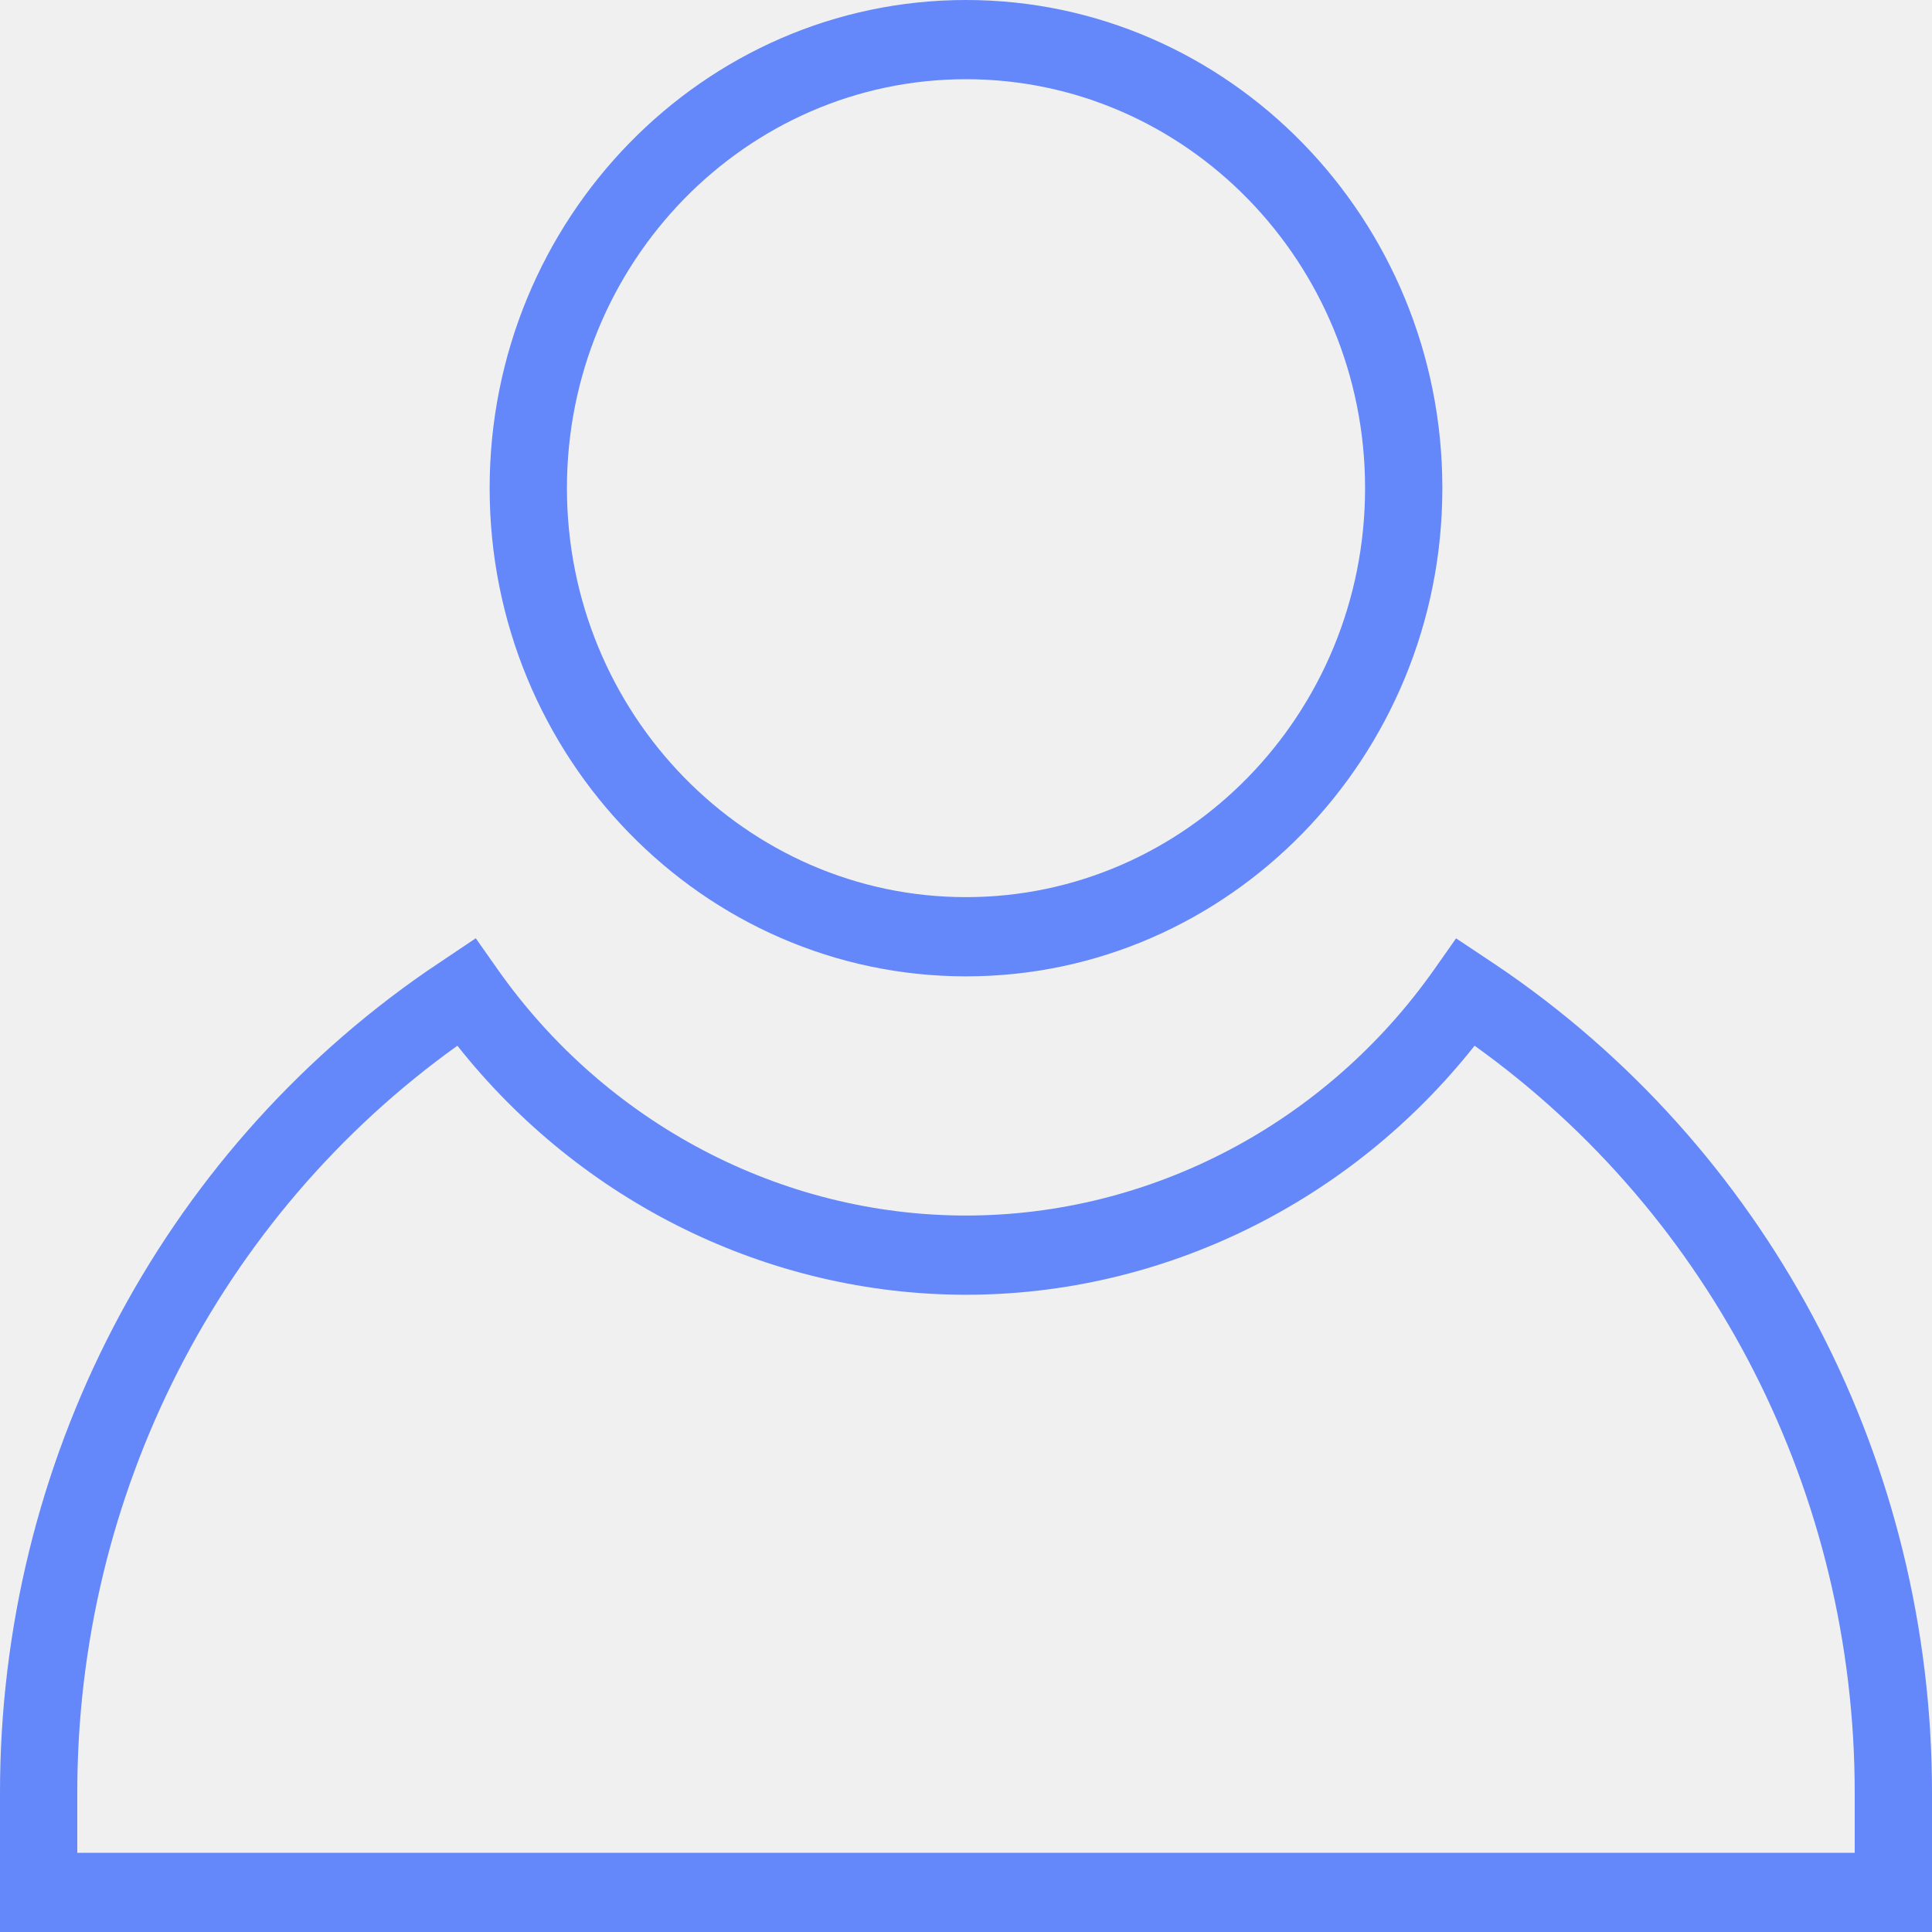
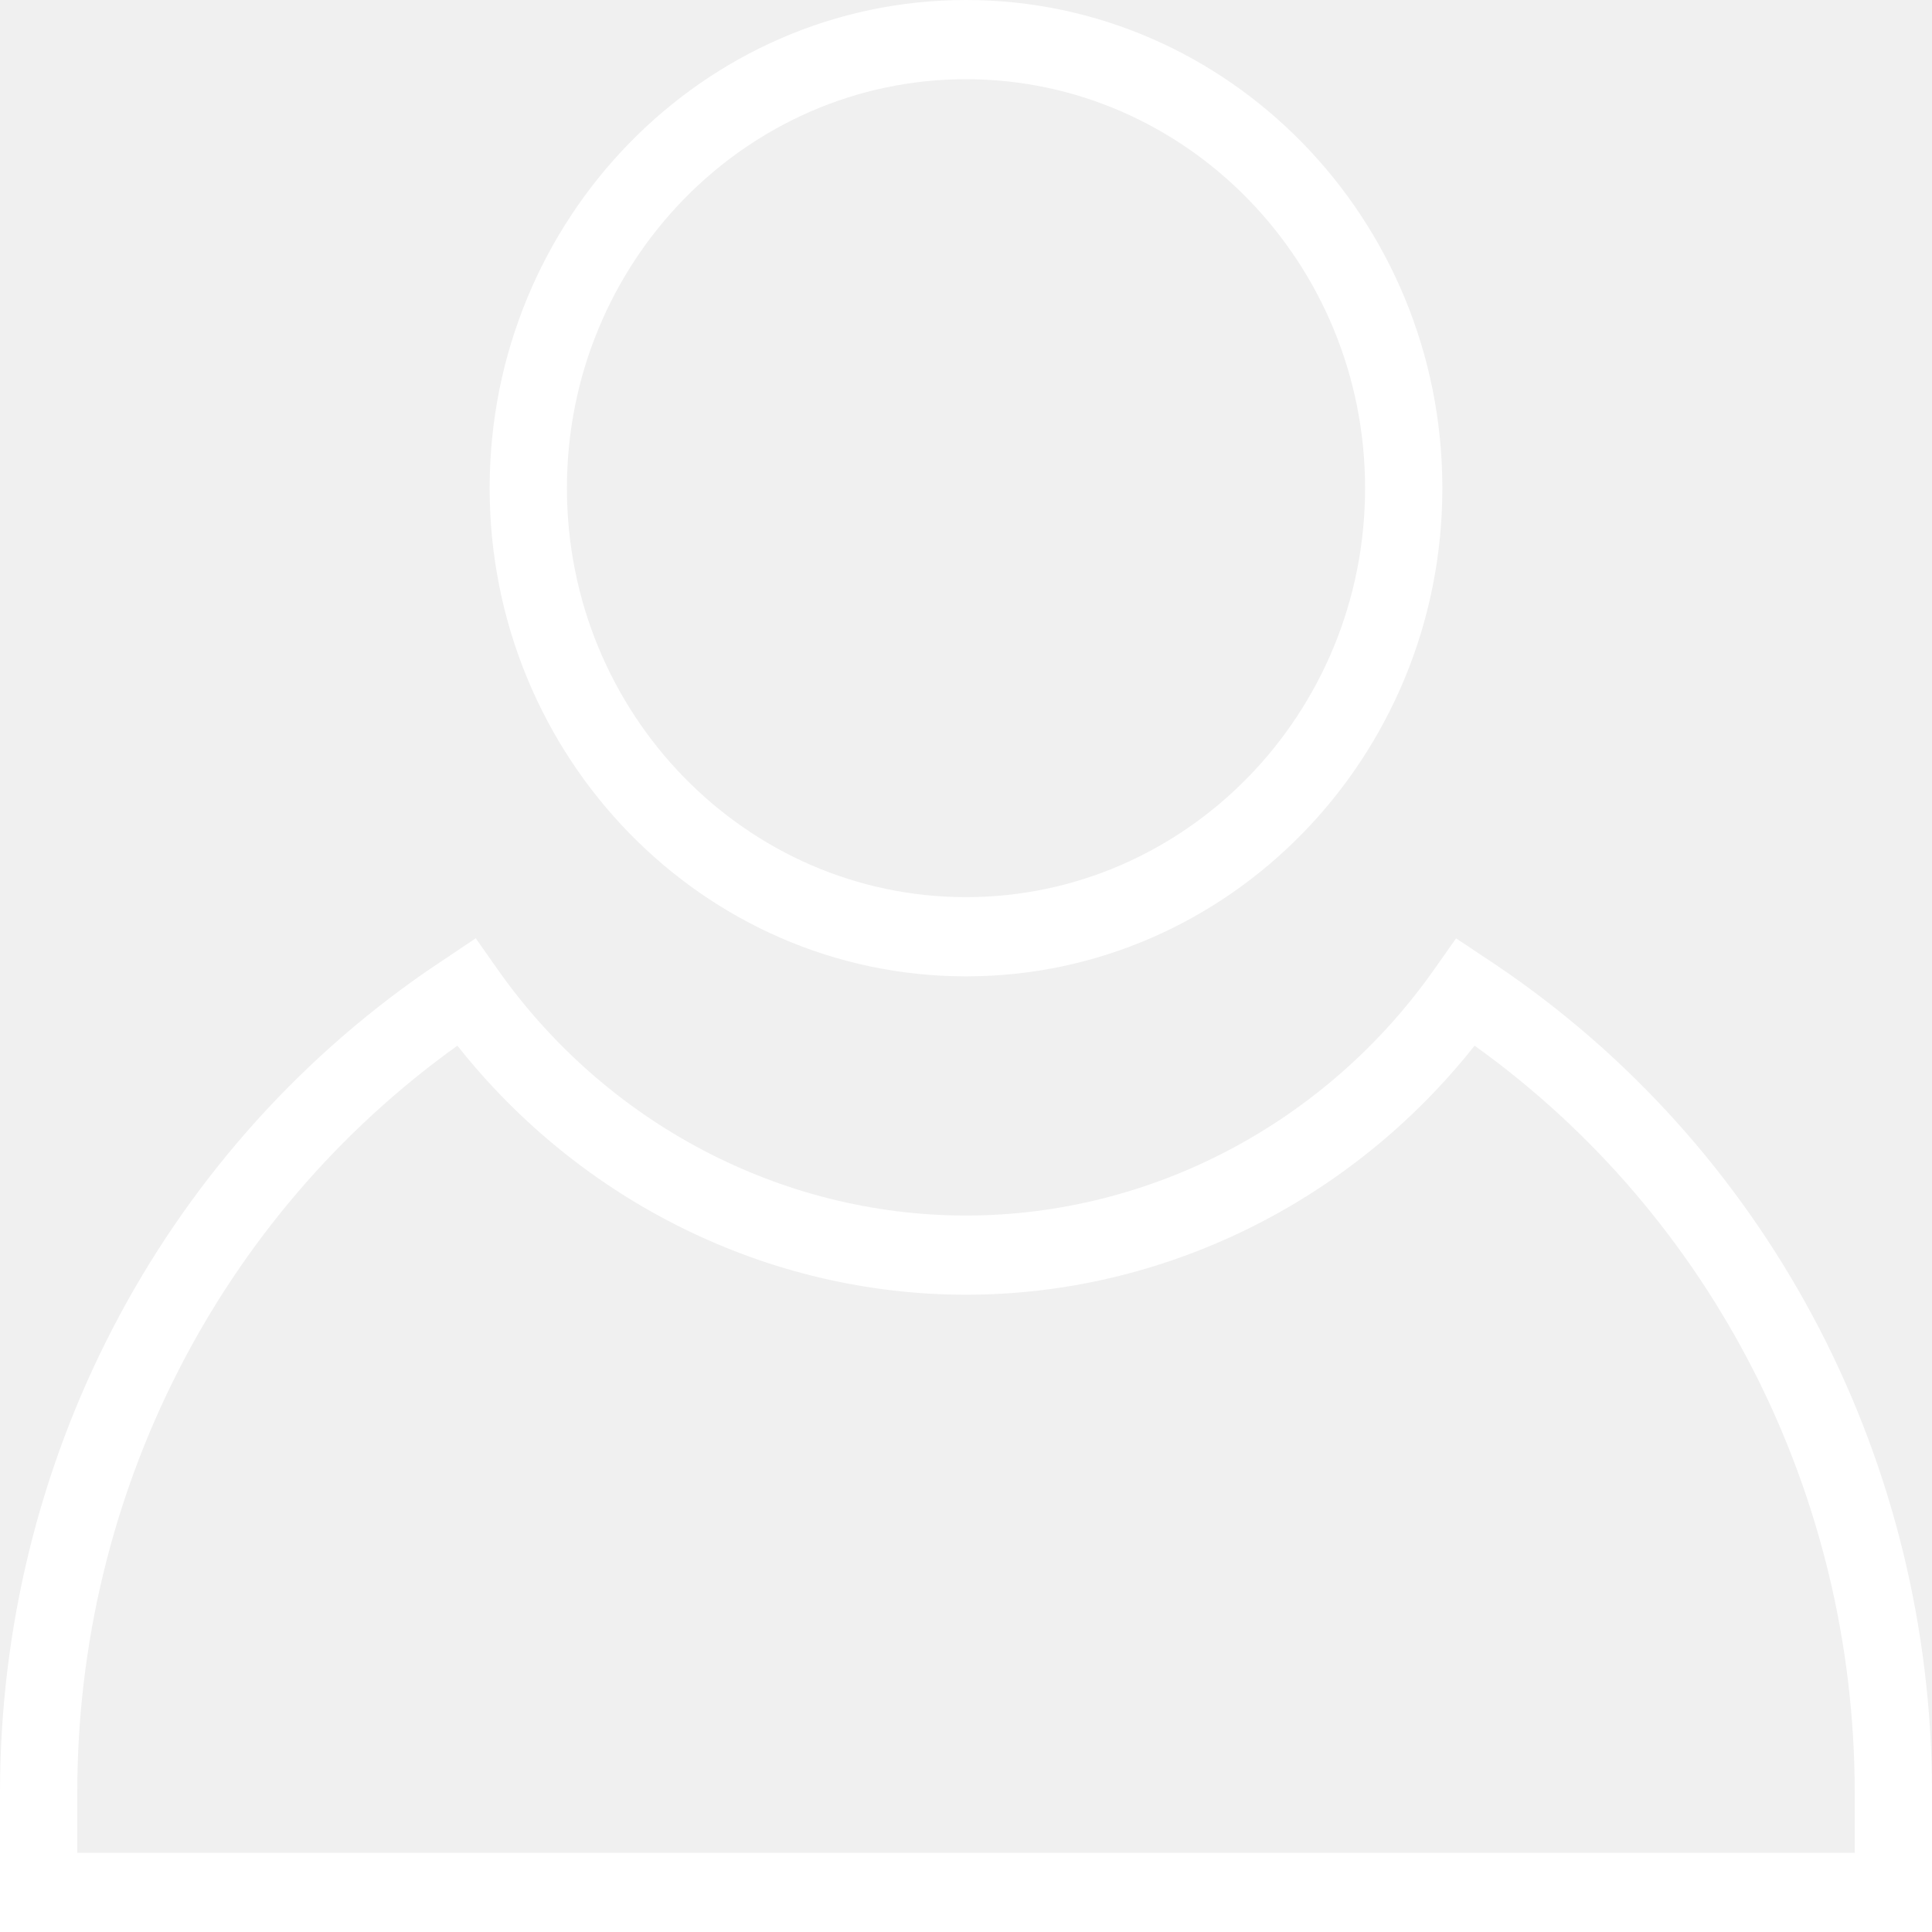
<svg xmlns="http://www.w3.org/2000/svg" version="1.1" id="Layer_1" x="0px" y="0px" width="50px" height="50px" viewBox="0 0 50 50" enable-background="new 0 0 50 50" xml:space="preserve">
  <g>
    <g>
-       <path fill="#6487FA" d="M25,0c-6.798,0-12.328,5.667-12.328,12.633c0,6.967,5.53,12.635,12.328,12.635s12.328-5.667,12.328-12.635    C37.328,5.667,31.798,0,25,0z M25,23.218c-5.695,0-10.328-4.748-10.328-10.585C14.672,6.797,19.305,2.05,25,2.05    c5.695,0,10.328,4.748,10.328,10.583C35.328,18.471,30.695,23.218,25,23.218z" />
+       <path fill="#FFFFFF" d="M25,0c-6.798,0-12.328,5.667-12.328,12.633c0,6.967,5.53,12.635,12.328,12.635s12.328-5.667,12.328-12.635    C37.328,5.667,31.798,0,25,0z M25,23.218c-5.695,0-10.328-4.748-10.328-10.585C14.672,6.797,19.305,2.05,25,2.05    c5.695,0,10.328,4.748,10.328,10.583C35.328,18.471,30.695,23.218,25,23.218z" />
    </g>
  </g>
  <g>
    <g>
-       <path fill="#6487FA" d="M39.04,25.194c-0.185-0.13-0.558-0.378-0.558-0.378l-0.799-0.531l-0.557,0.792    c-2.809,3.995-7.342,6.381-12.127,6.381c-4.786,0-9.32-2.386-12.128-6.382l-0.558-0.794l-1.264,0.849    C4.131,29.908,0,37.857,0,46.396V50h50v-3.604C50,37.901,45.902,29.977,39.04,25.194z M48,47.95H2v-1.555    c0-7.718,3.669-14.913,9.837-19.332c3.207,4.054,8.058,6.445,13.163,6.445c5.104,0,9.955-2.393,13.162-6.445    C44.328,31.479,48,38.683,48,46.396V47.95z" />
+       <path fill="#FFFFFF" d="M39.04,25.194c-0.185-0.13-0.558-0.378-0.558-0.378l-0.799-0.531l-0.558,0.792    c-2.81,3.995-7.342,6.381-12.127,6.381c-4.786,0-9.32-2.386-12.128-6.382l-0.558-0.794l-1.264,0.849    C4.131,29.908,0,37.857,0,46.396V50h50v-3.604C50,37.9,45.902,29.977,39.04,25.194z M48,47.95H2v-1.556    c0-7.717,3.669-14.912,9.837-19.332c3.207,4.055,8.058,6.445,13.163,6.445c5.104,0,9.955-2.393,13.162-6.445    C44.328,31.479,48,38.684,48,46.396V47.95z" />
    </g>
  </g>
</svg>
